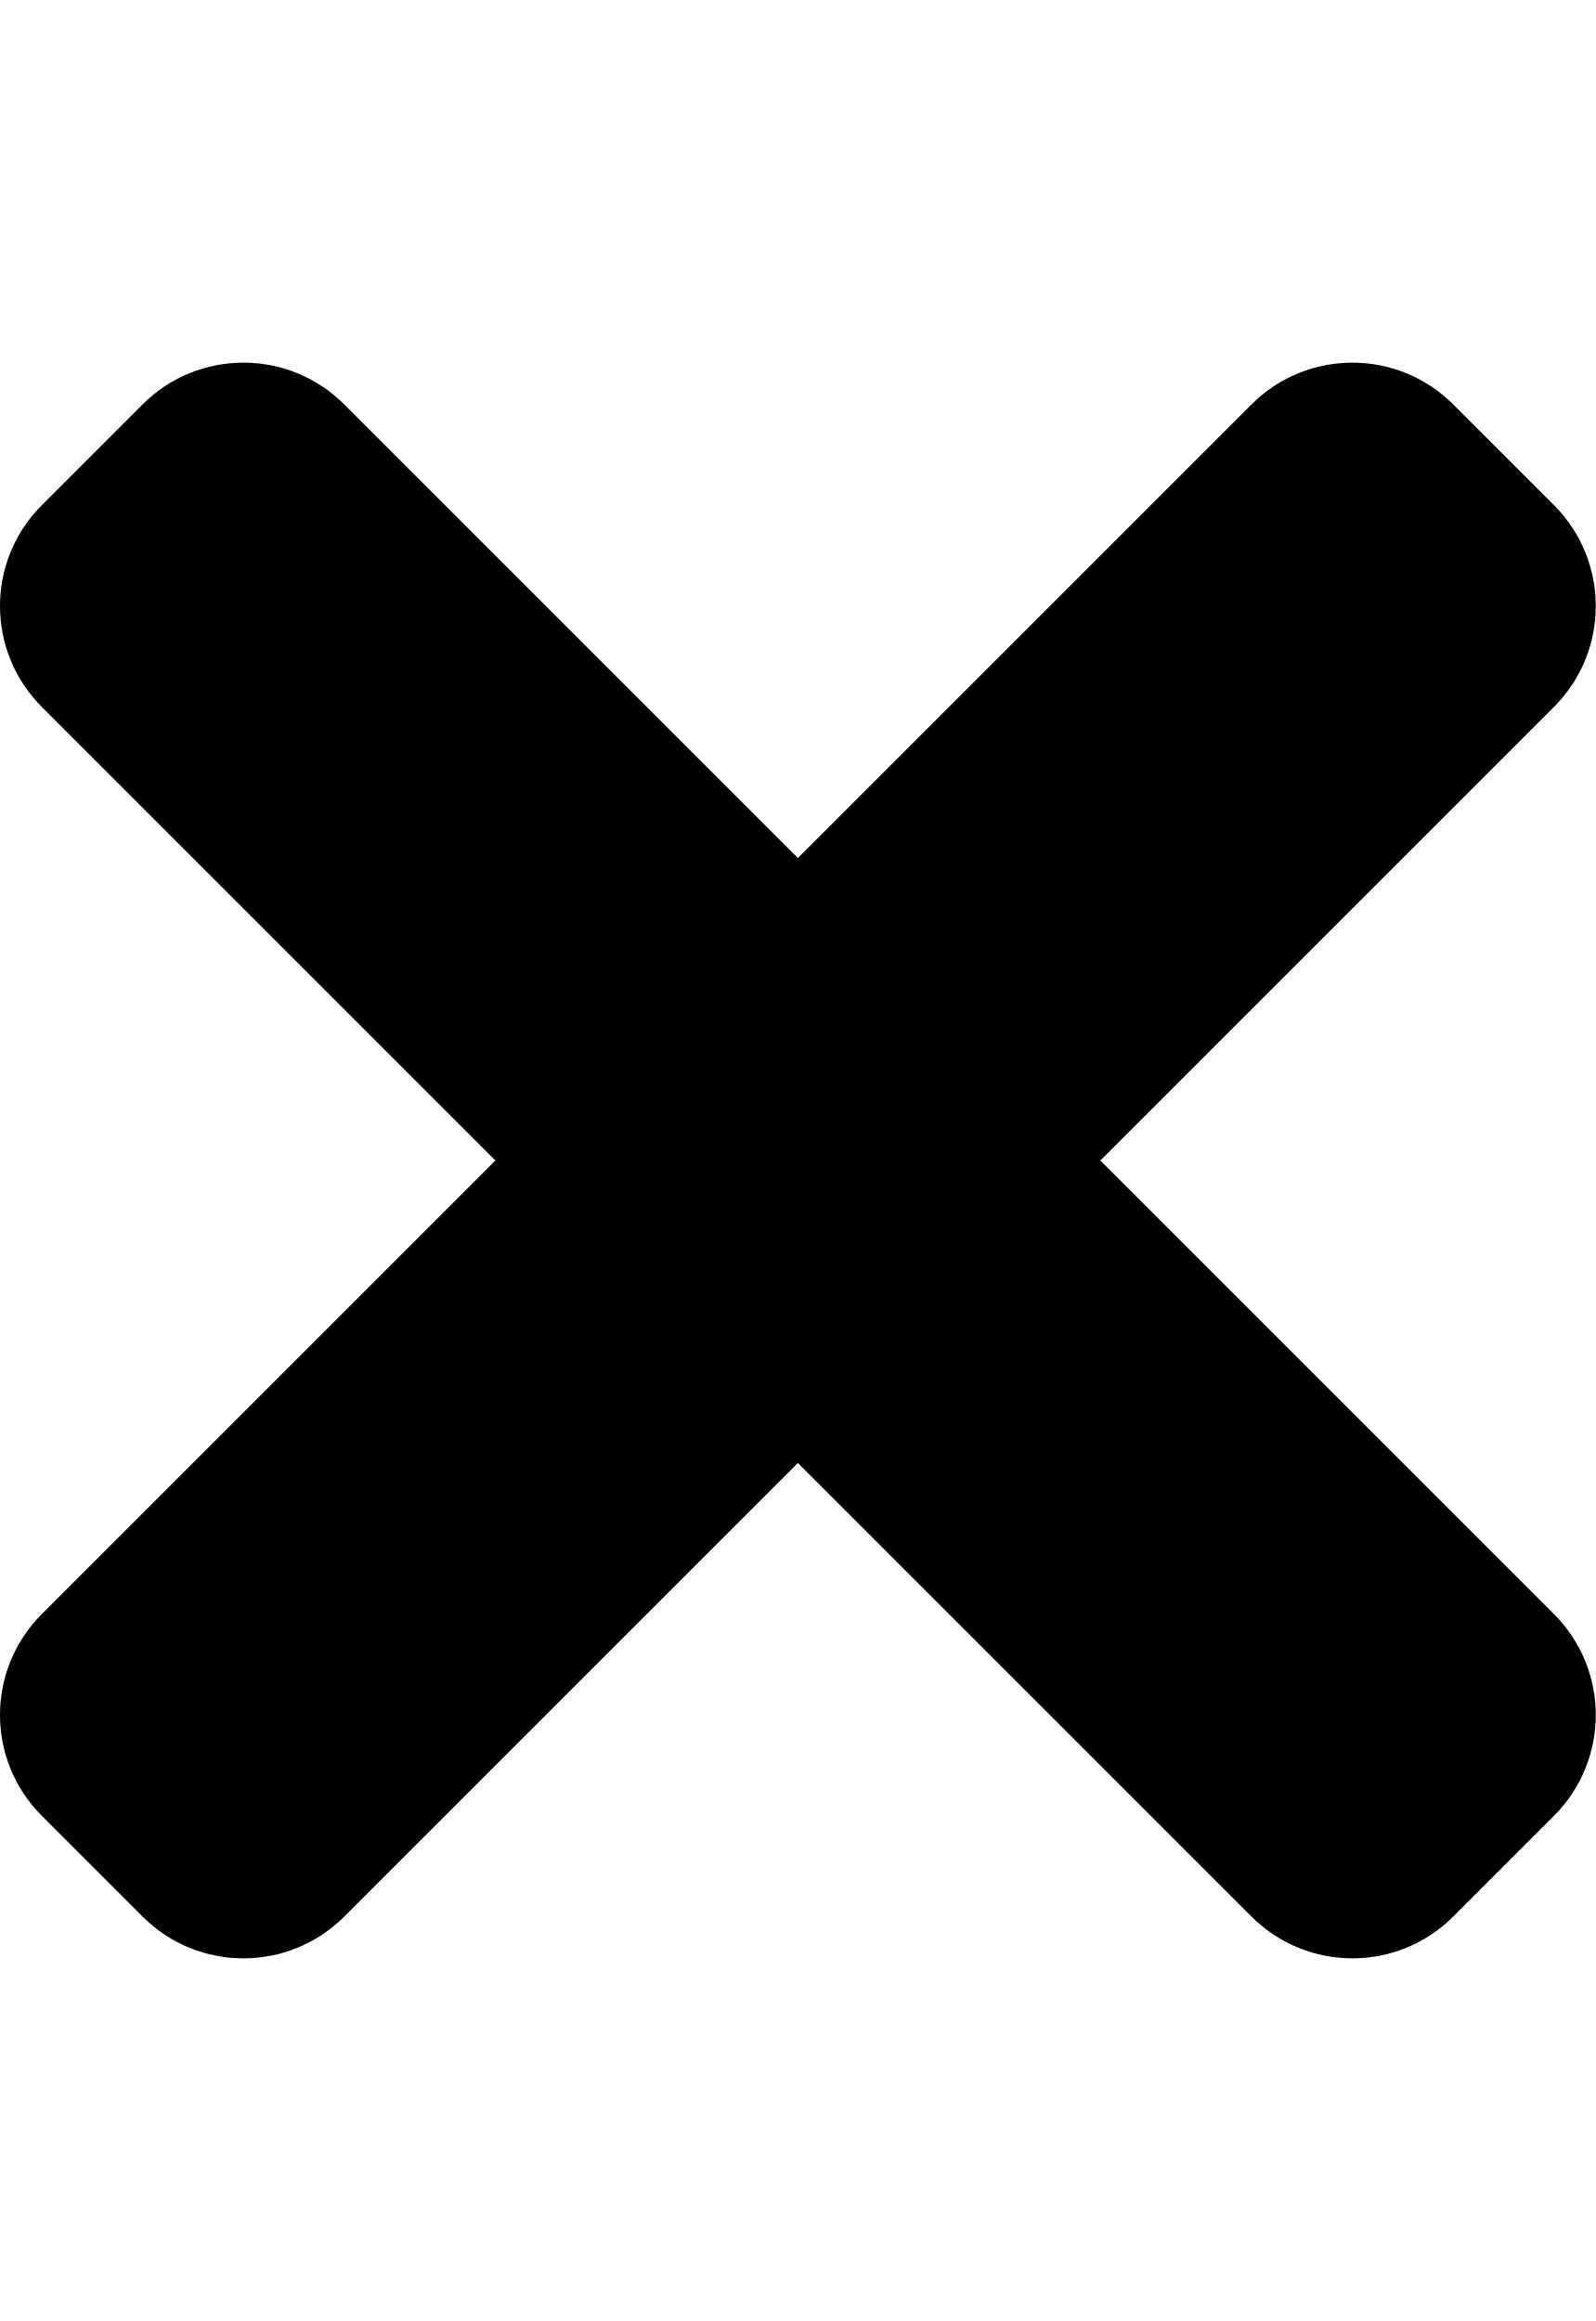
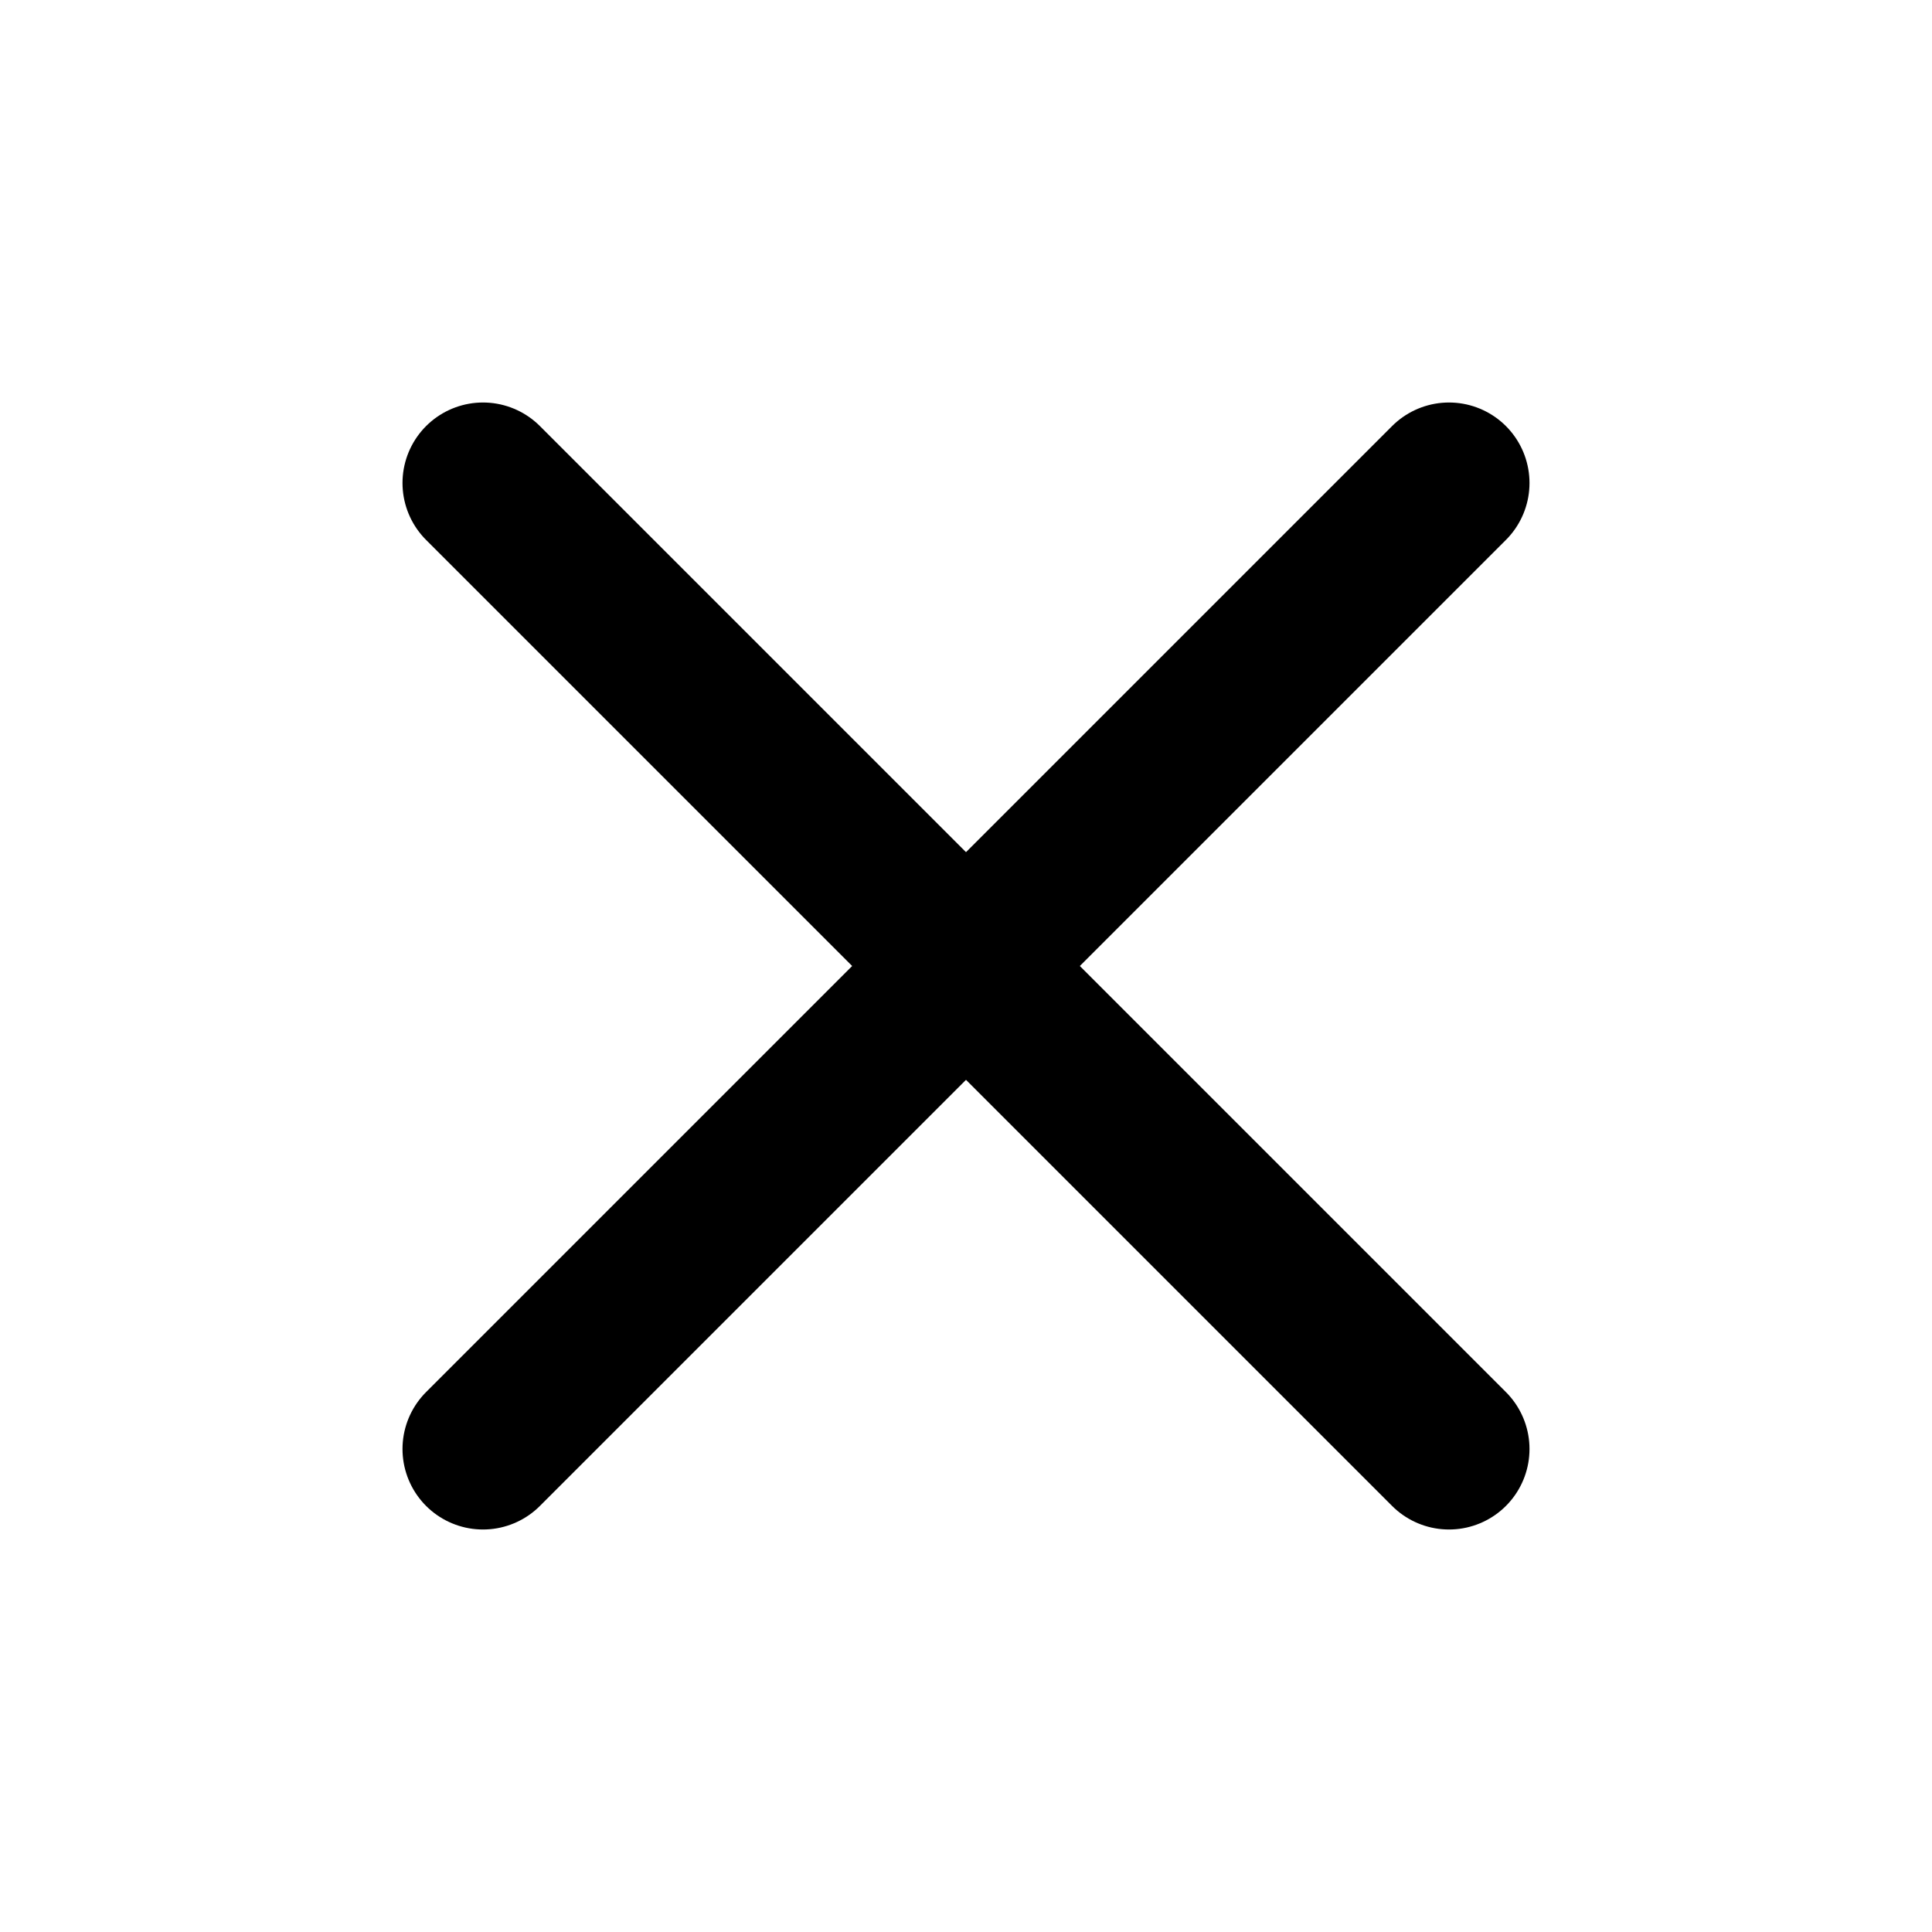
- <svg xmlns="http://www.w3.org/2000/svg" aria-hidden="true" focusable="false" data-prefix="fas" data-icon="times" class="svg-inline--fa fa-times fa-w-11" role="img" viewBox="0 0 352 512">
-   <path fill="currentColor" d="M242.72 256l100.07-100.07c12.28-12.28 12.28-32.19 0-44.48l-22.24-22.24c-12.28-12.28-32.19-12.28-44.48 0L176 189.28 75.93 89.21c-12.28-12.28-32.19-12.28-44.48 0L9.21 111.45c-12.28 12.28-12.28 32.19 0 44.48L109.28 256 9.21 356.07c-12.28 12.28-12.28 32.19 0 44.48l22.24 22.24c12.28 12.28 32.2 12.28 44.48 0L176 322.72l100.07 100.07c12.28 12.28 32.2 12.28 44.48 0l22.24-22.24c12.28-12.28 12.28-32.19 0-44.48L242.72 256z" />
+ <svg xmlns="http://www.w3.org/2000/svg" width="24" height="24" viewBox="0 0 24 24" fill="none" stroke="currentColor" stroke-width="2" stroke-linecap="round" stroke-linejoin="round" class="feather feather-x">
+   <line x1="18" y1="6" x2="6" y2="18" />
+   <line x1="6" y1="6" x2="18" y2="18" />
</svg>
